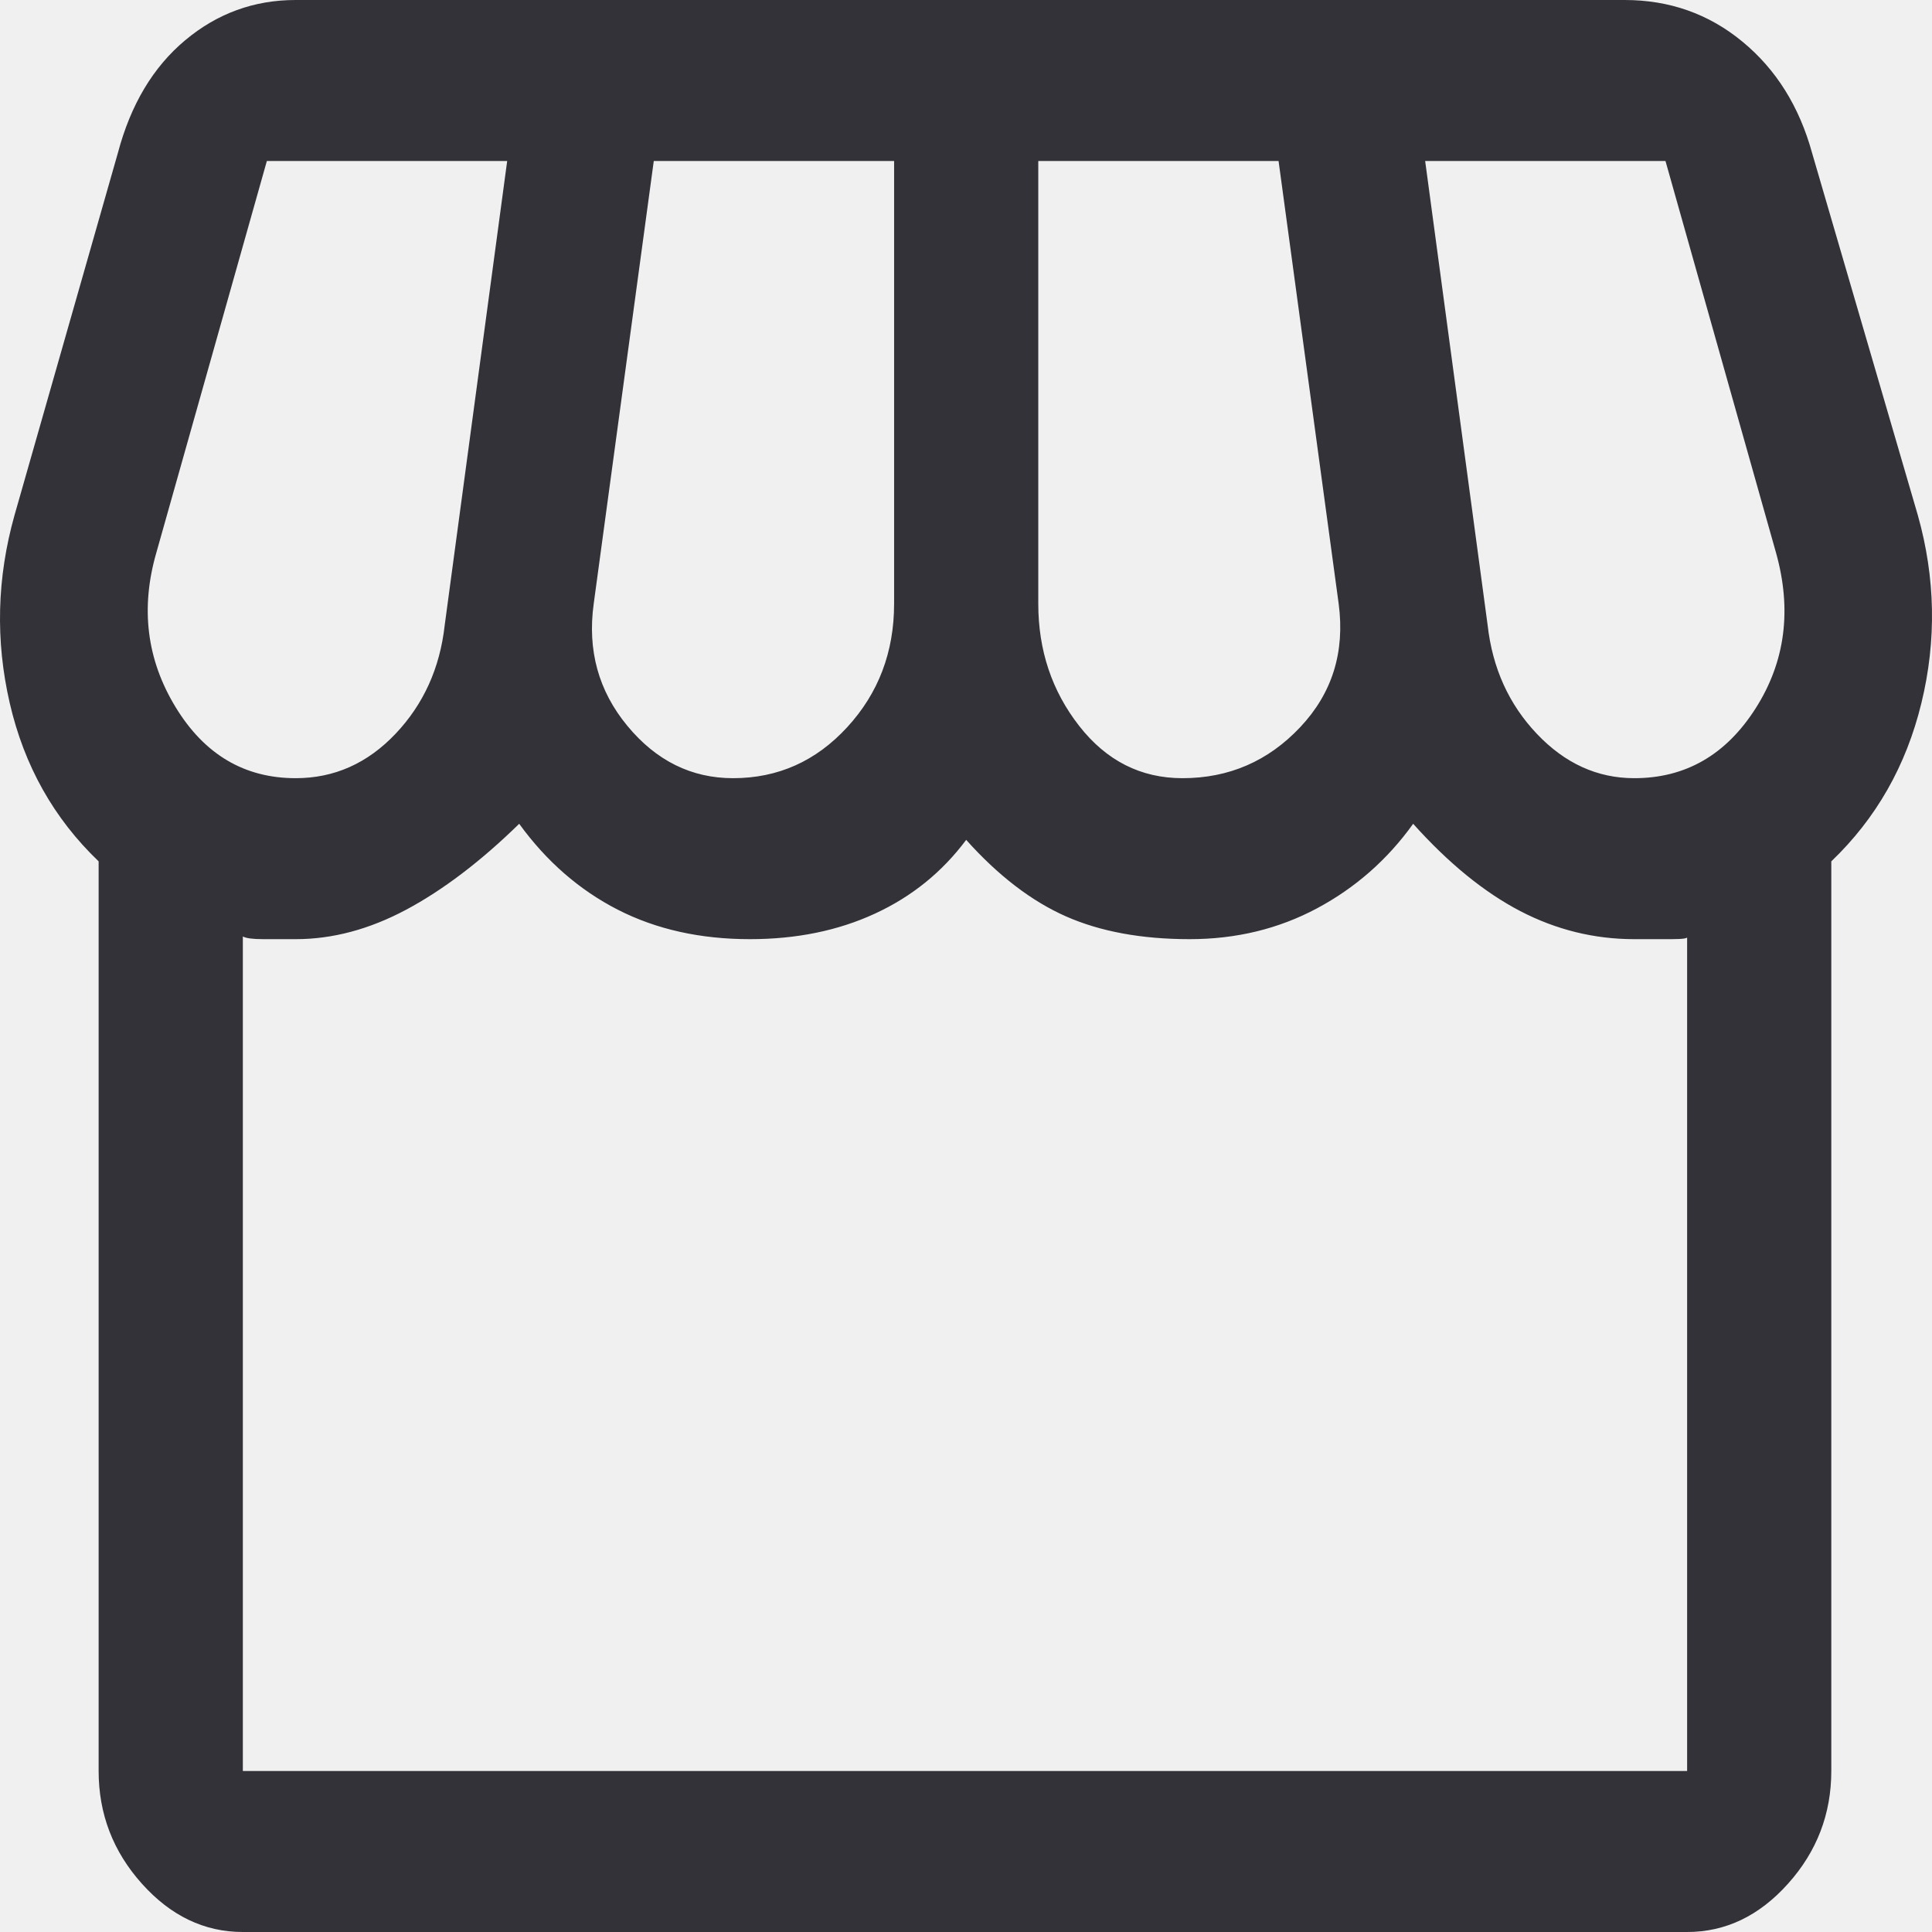
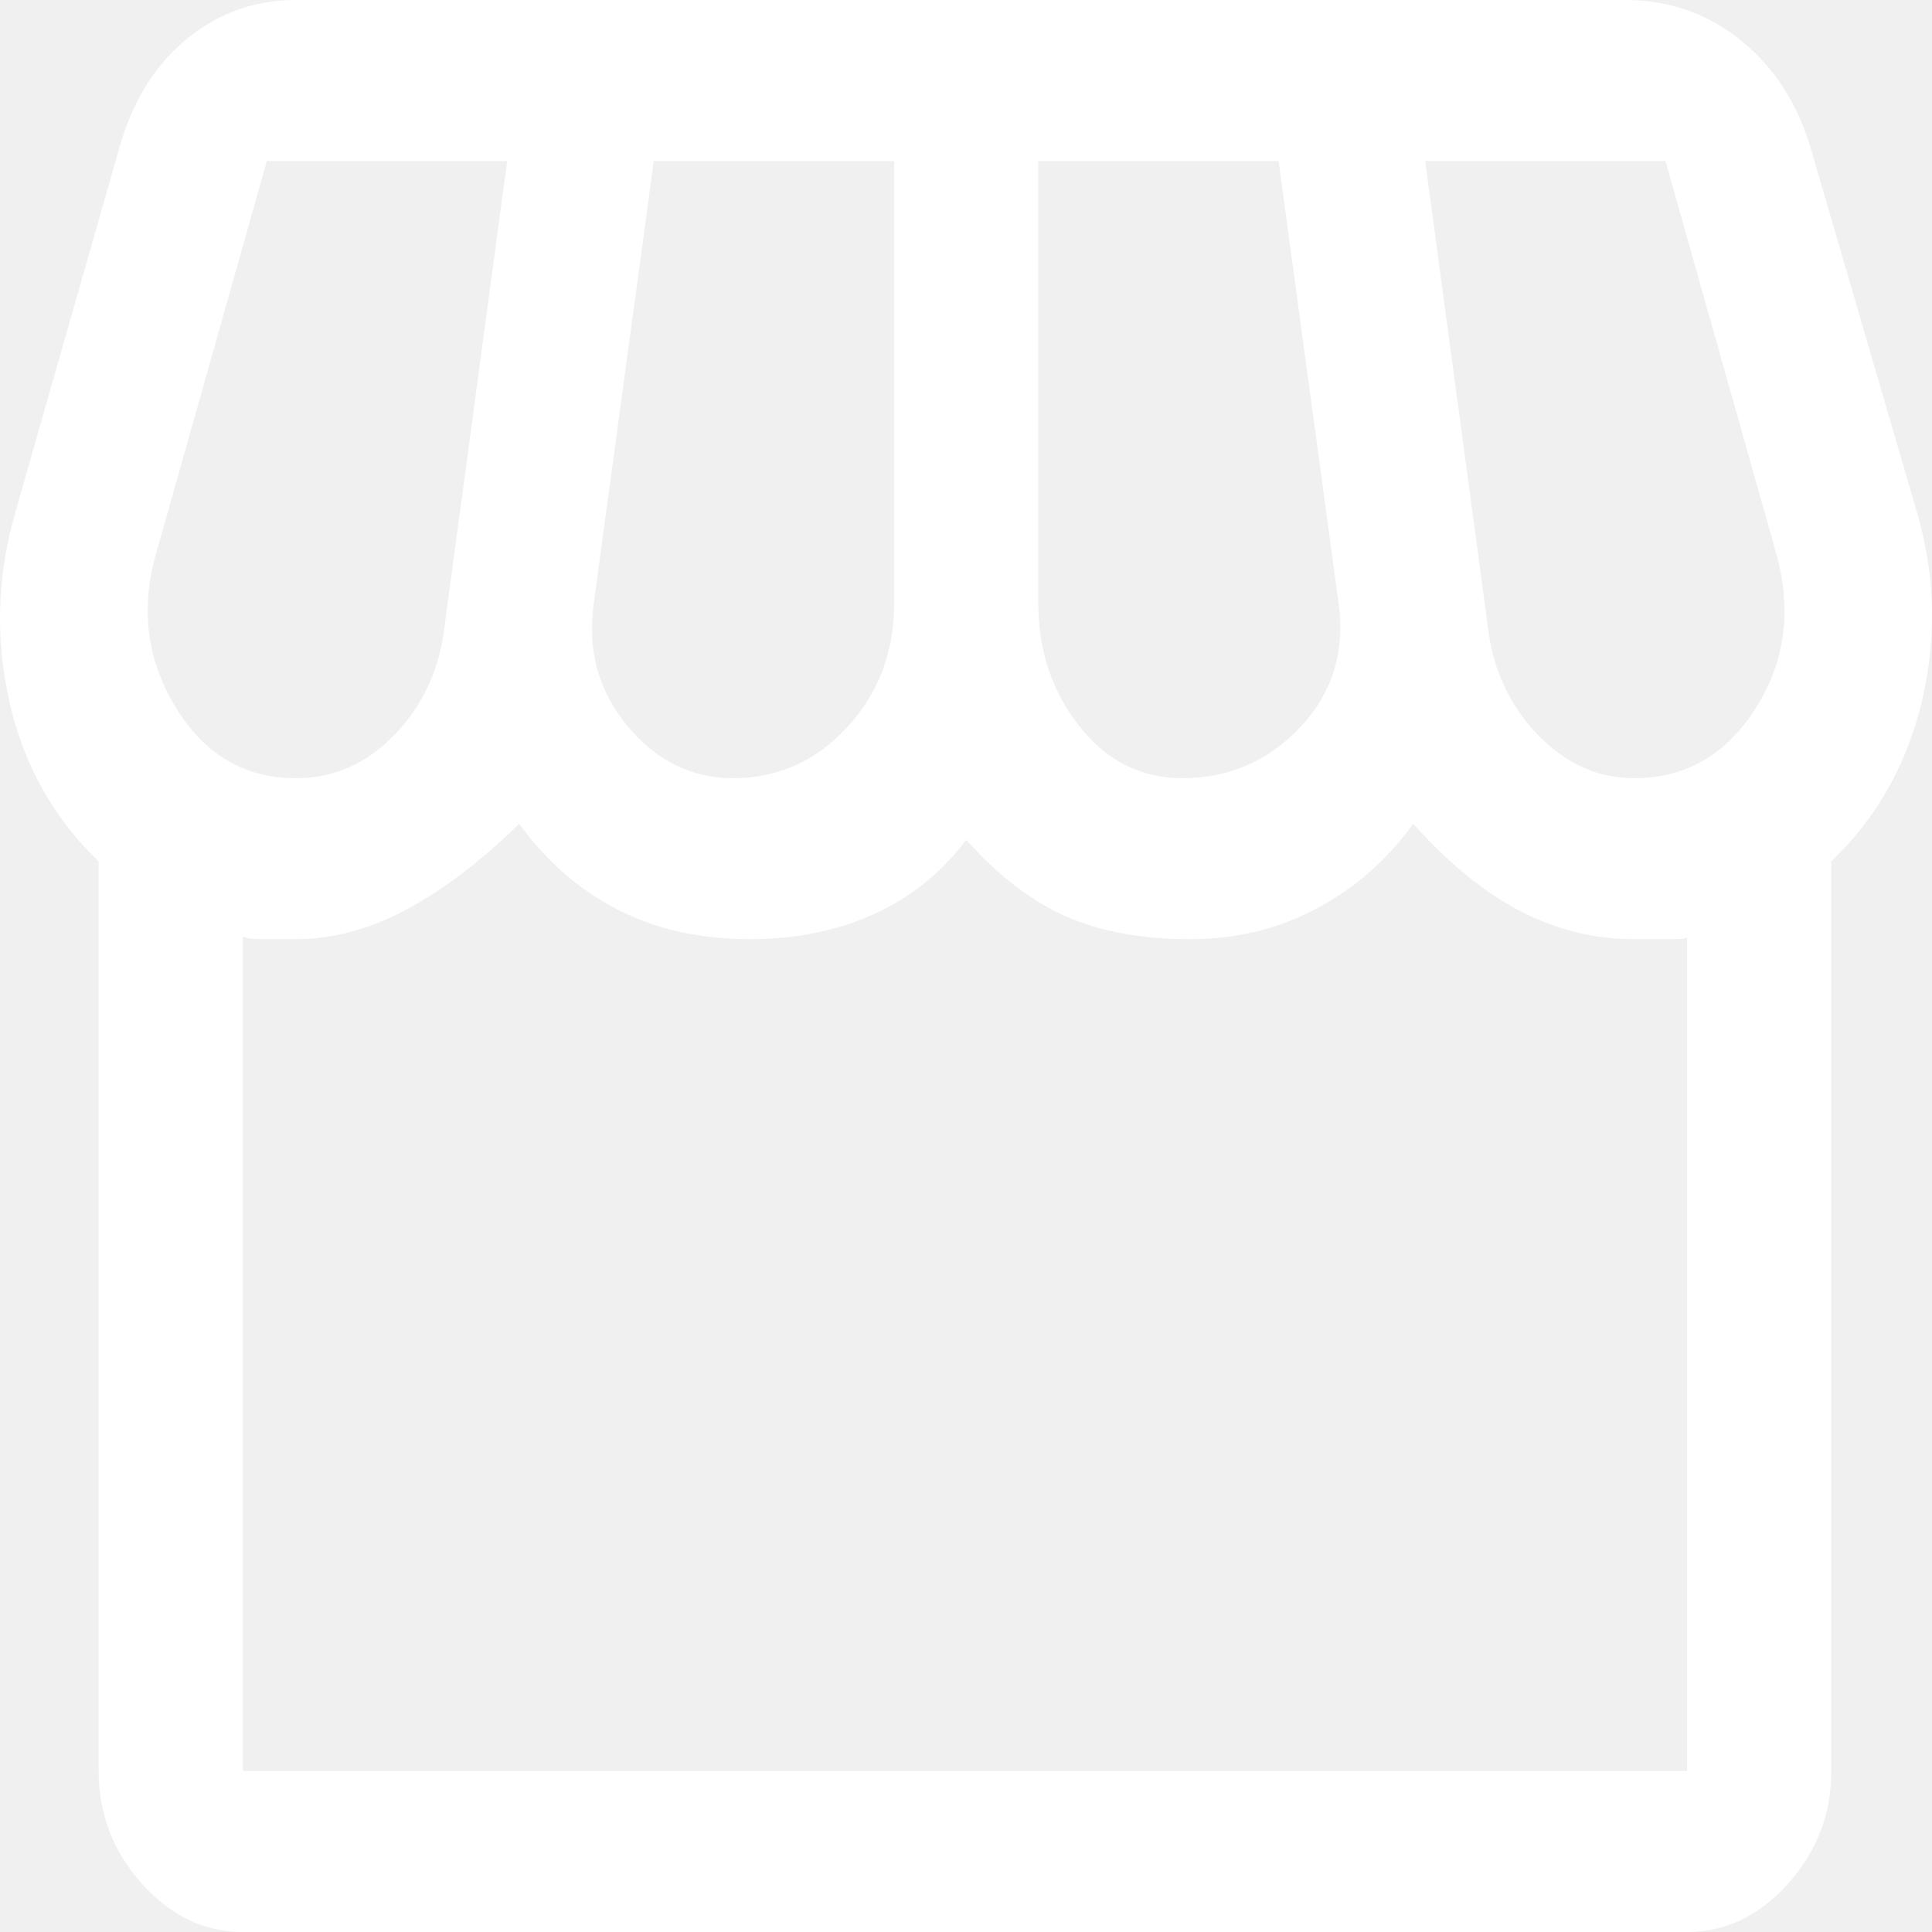
<svg xmlns="http://www.w3.org/2000/svg" width="56" height="56" viewBox="0 0 56 56" fill="none">
-   <path d="M53.081 24.967V51.333C53.081 52.578 52.663 53.667 51.827 54.6C50.992 55.533 50.016 56 48.902 56H7.039C5.924 56 4.949 55.533 4.113 54.6C3.277 53.667 2.859 52.578 2.859 51.333V24.967C1.559 23.722 0.7 22.193 0.282 20.378C-0.136 18.563 -0.089 16.748 0.421 14.933L3.417 4.433C3.788 3.033 4.438 1.944 5.367 1.167C6.296 0.389 7.364 0 8.571 0H47.091C48.391 0 49.529 0.402 50.504 1.206C51.479 2.009 52.153 3.085 52.524 4.433L55.589 14.933C56.1 16.748 56.135 18.563 55.693 20.378C55.252 22.193 54.382 23.722 53.081 24.967ZM34.274 22.556C35.621 22.556 36.759 22.063 37.687 21.078C38.616 20.093 38.987 18.9 38.802 17.5L37.06 4.667H30.095V17.5C30.095 18.848 30.489 20.028 31.279 21.039C32.068 22.05 33.067 22.556 34.274 22.556ZM21.248 22.556C22.549 22.556 23.652 22.063 24.557 21.078C25.463 20.093 25.916 18.9 25.916 17.5V4.667H18.95L17.209 17.5C17.023 18.848 17.348 20.028 18.184 21.039C19.02 22.05 20.041 22.556 21.248 22.556ZM8.571 22.556C9.686 22.556 10.649 22.128 11.462 21.272C12.274 20.417 12.751 19.367 12.89 18.122L14.701 4.667H7.735L4.531 16.022C4.067 17.63 4.252 19.12 5.088 20.494C5.924 21.869 7.085 22.556 8.571 22.556ZM47.37 22.556C48.855 22.556 50.028 21.881 50.887 20.533C51.746 19.185 51.944 17.681 51.479 16.022L48.275 4.667H41.309L43.12 18.122C43.26 19.367 43.736 20.417 44.548 21.272C45.361 22.128 46.301 22.556 47.37 22.556ZM7.039 51.333H48.902V27.144C48.948 27.196 48.797 27.222 48.449 27.222C48.101 27.222 47.741 27.222 47.37 27.222C46.209 27.222 45.106 26.95 44.061 26.406C43.016 25.861 41.983 25.018 40.961 23.878C40.218 24.915 39.289 25.732 38.175 26.328C37.06 26.924 35.83 27.222 34.483 27.222C33.09 27.222 31.894 27.002 30.896 26.561C29.898 26.12 28.934 25.381 28.005 24.344C27.309 25.278 26.426 25.991 25.358 26.483C24.29 26.976 23.083 27.222 21.736 27.222C20.297 27.222 19.02 26.937 17.905 26.367C16.791 25.796 15.839 24.967 15.049 23.878C13.935 24.967 12.843 25.796 11.775 26.367C10.707 26.937 9.639 27.222 8.571 27.222C8.246 27.222 7.933 27.222 7.631 27.222C7.329 27.222 7.132 27.196 7.039 27.144V51.333ZM48.902 51.333H7.039C7.132 51.333 7.329 51.333 7.631 51.333C7.933 51.333 8.246 51.333 8.571 51.333C9.361 51.333 10.301 51.333 11.392 51.333C12.483 51.333 13.703 51.333 15.049 51.333C15.467 51.333 15.931 51.333 16.442 51.333C16.953 51.333 17.499 51.333 18.079 51.333C18.66 51.333 19.252 51.333 19.855 51.333C20.459 51.333 21.086 51.333 21.736 51.333C22.247 51.333 22.781 51.333 23.338 51.333C23.895 51.333 24.453 51.333 25.01 51.333C25.567 51.333 26.101 51.333 26.612 51.333C27.123 51.333 27.587 51.333 28.005 51.333C29.027 51.333 30.048 51.333 31.07 51.333C32.092 51.333 33.229 51.333 34.483 51.333C35.133 51.333 35.772 51.333 36.399 51.333C37.026 51.333 37.618 51.333 38.175 51.333C38.732 51.333 39.243 51.333 39.707 51.333C40.172 51.333 40.59 51.333 40.961 51.333C42.029 51.333 43.097 51.333 44.165 51.333C45.233 51.333 46.301 51.333 47.37 51.333C47.741 51.333 48.101 51.333 48.449 51.333C48.797 51.333 48.948 51.333 48.902 51.333Z" fill="#323238" />
+   <path d="M53.081 24.967V51.333C53.081 52.578 52.663 53.667 51.827 54.6C50.992 55.533 50.016 56 48.902 56H7.039C5.924 56 4.949 55.533 4.113 54.6C3.277 53.667 2.859 52.578 2.859 51.333V24.967C1.559 23.722 0.7 22.193 0.282 20.378C-0.136 18.563 -0.089 16.748 0.421 14.933L3.417 4.433C3.788 3.033 4.438 1.944 5.367 1.167C6.296 0.389 7.364 0 8.571 0H47.091C48.391 0 49.529 0.402 50.504 1.206C51.479 2.009 52.153 3.085 52.524 4.433L55.589 14.933C56.1 16.748 56.135 18.563 55.693 20.378C55.252 22.193 54.382 23.722 53.081 24.967ZM34.274 22.556C35.621 22.556 36.759 22.063 37.687 21.078C38.616 20.093 38.987 18.9 38.802 17.5L37.06 4.667H30.095V17.5C30.095 18.848 30.489 20.028 31.279 21.039C32.068 22.05 33.067 22.556 34.274 22.556ZM21.248 22.556C22.549 22.556 23.652 22.063 24.557 21.078C25.463 20.093 25.916 18.9 25.916 17.5V4.667H18.95L17.209 17.5C17.023 18.848 17.348 20.028 18.184 21.039C19.02 22.05 20.041 22.556 21.248 22.556ZM8.571 22.556C9.686 22.556 10.649 22.128 11.462 21.272C12.274 20.417 12.751 19.367 12.89 18.122L14.701 4.667H7.735L4.531 16.022C4.067 17.63 4.252 19.12 5.088 20.494C5.924 21.869 7.085 22.556 8.571 22.556ZM47.37 22.556C48.855 22.556 50.028 21.881 50.887 20.533C51.746 19.185 51.944 17.681 51.479 16.022L48.275 4.667H41.309L43.12 18.122C43.26 19.367 43.736 20.417 44.548 21.272C45.361 22.128 46.301 22.556 47.37 22.556ZM7.039 51.333H48.902V27.144C48.948 27.196 48.797 27.222 48.449 27.222C48.101 27.222 47.741 27.222 47.37 27.222C46.209 27.222 45.106 26.95 44.061 26.406C43.016 25.861 41.983 25.018 40.961 23.878C40.218 24.915 39.289 25.732 38.175 26.328C37.06 26.924 35.83 27.222 34.483 27.222C33.09 27.222 31.894 27.002 30.896 26.561C29.898 26.12 28.934 25.381 28.005 24.344C27.309 25.278 26.426 25.991 25.358 26.483C24.29 26.976 23.083 27.222 21.736 27.222C20.297 27.222 19.02 26.937 17.905 26.367C16.791 25.796 15.839 24.967 15.049 23.878C13.935 24.967 12.843 25.796 11.775 26.367C10.707 26.937 9.639 27.222 8.571 27.222C8.246 27.222 7.933 27.222 7.631 27.222C7.329 27.222 7.132 27.196 7.039 27.144V51.333ZM48.902 51.333H7.039C7.132 51.333 7.329 51.333 7.631 51.333C7.933 51.333 8.246 51.333 8.571 51.333C9.361 51.333 10.301 51.333 11.392 51.333C12.483 51.333 13.703 51.333 15.049 51.333C15.467 51.333 15.931 51.333 16.442 51.333C16.953 51.333 17.499 51.333 18.079 51.333C18.66 51.333 19.252 51.333 19.855 51.333C20.459 51.333 21.086 51.333 21.736 51.333C22.247 51.333 22.781 51.333 23.338 51.333C23.895 51.333 24.453 51.333 25.01 51.333C25.567 51.333 26.101 51.333 26.612 51.333C27.123 51.333 27.587 51.333 28.005 51.333C29.027 51.333 30.048 51.333 31.07 51.333C32.092 51.333 33.229 51.333 34.483 51.333C35.133 51.333 35.772 51.333 36.399 51.333C37.026 51.333 37.618 51.333 38.175 51.333C38.732 51.333 39.243 51.333 39.707 51.333C40.172 51.333 40.59 51.333 40.961 51.333C42.029 51.333 43.097 51.333 44.165 51.333C45.233 51.333 46.301 51.333 47.37 51.333C47.741 51.333 48.101 51.333 48.449 51.333C48.797 51.333 48.948 51.333 48.902 51.333Z" fill="#FFFFFF" />
</svg>
